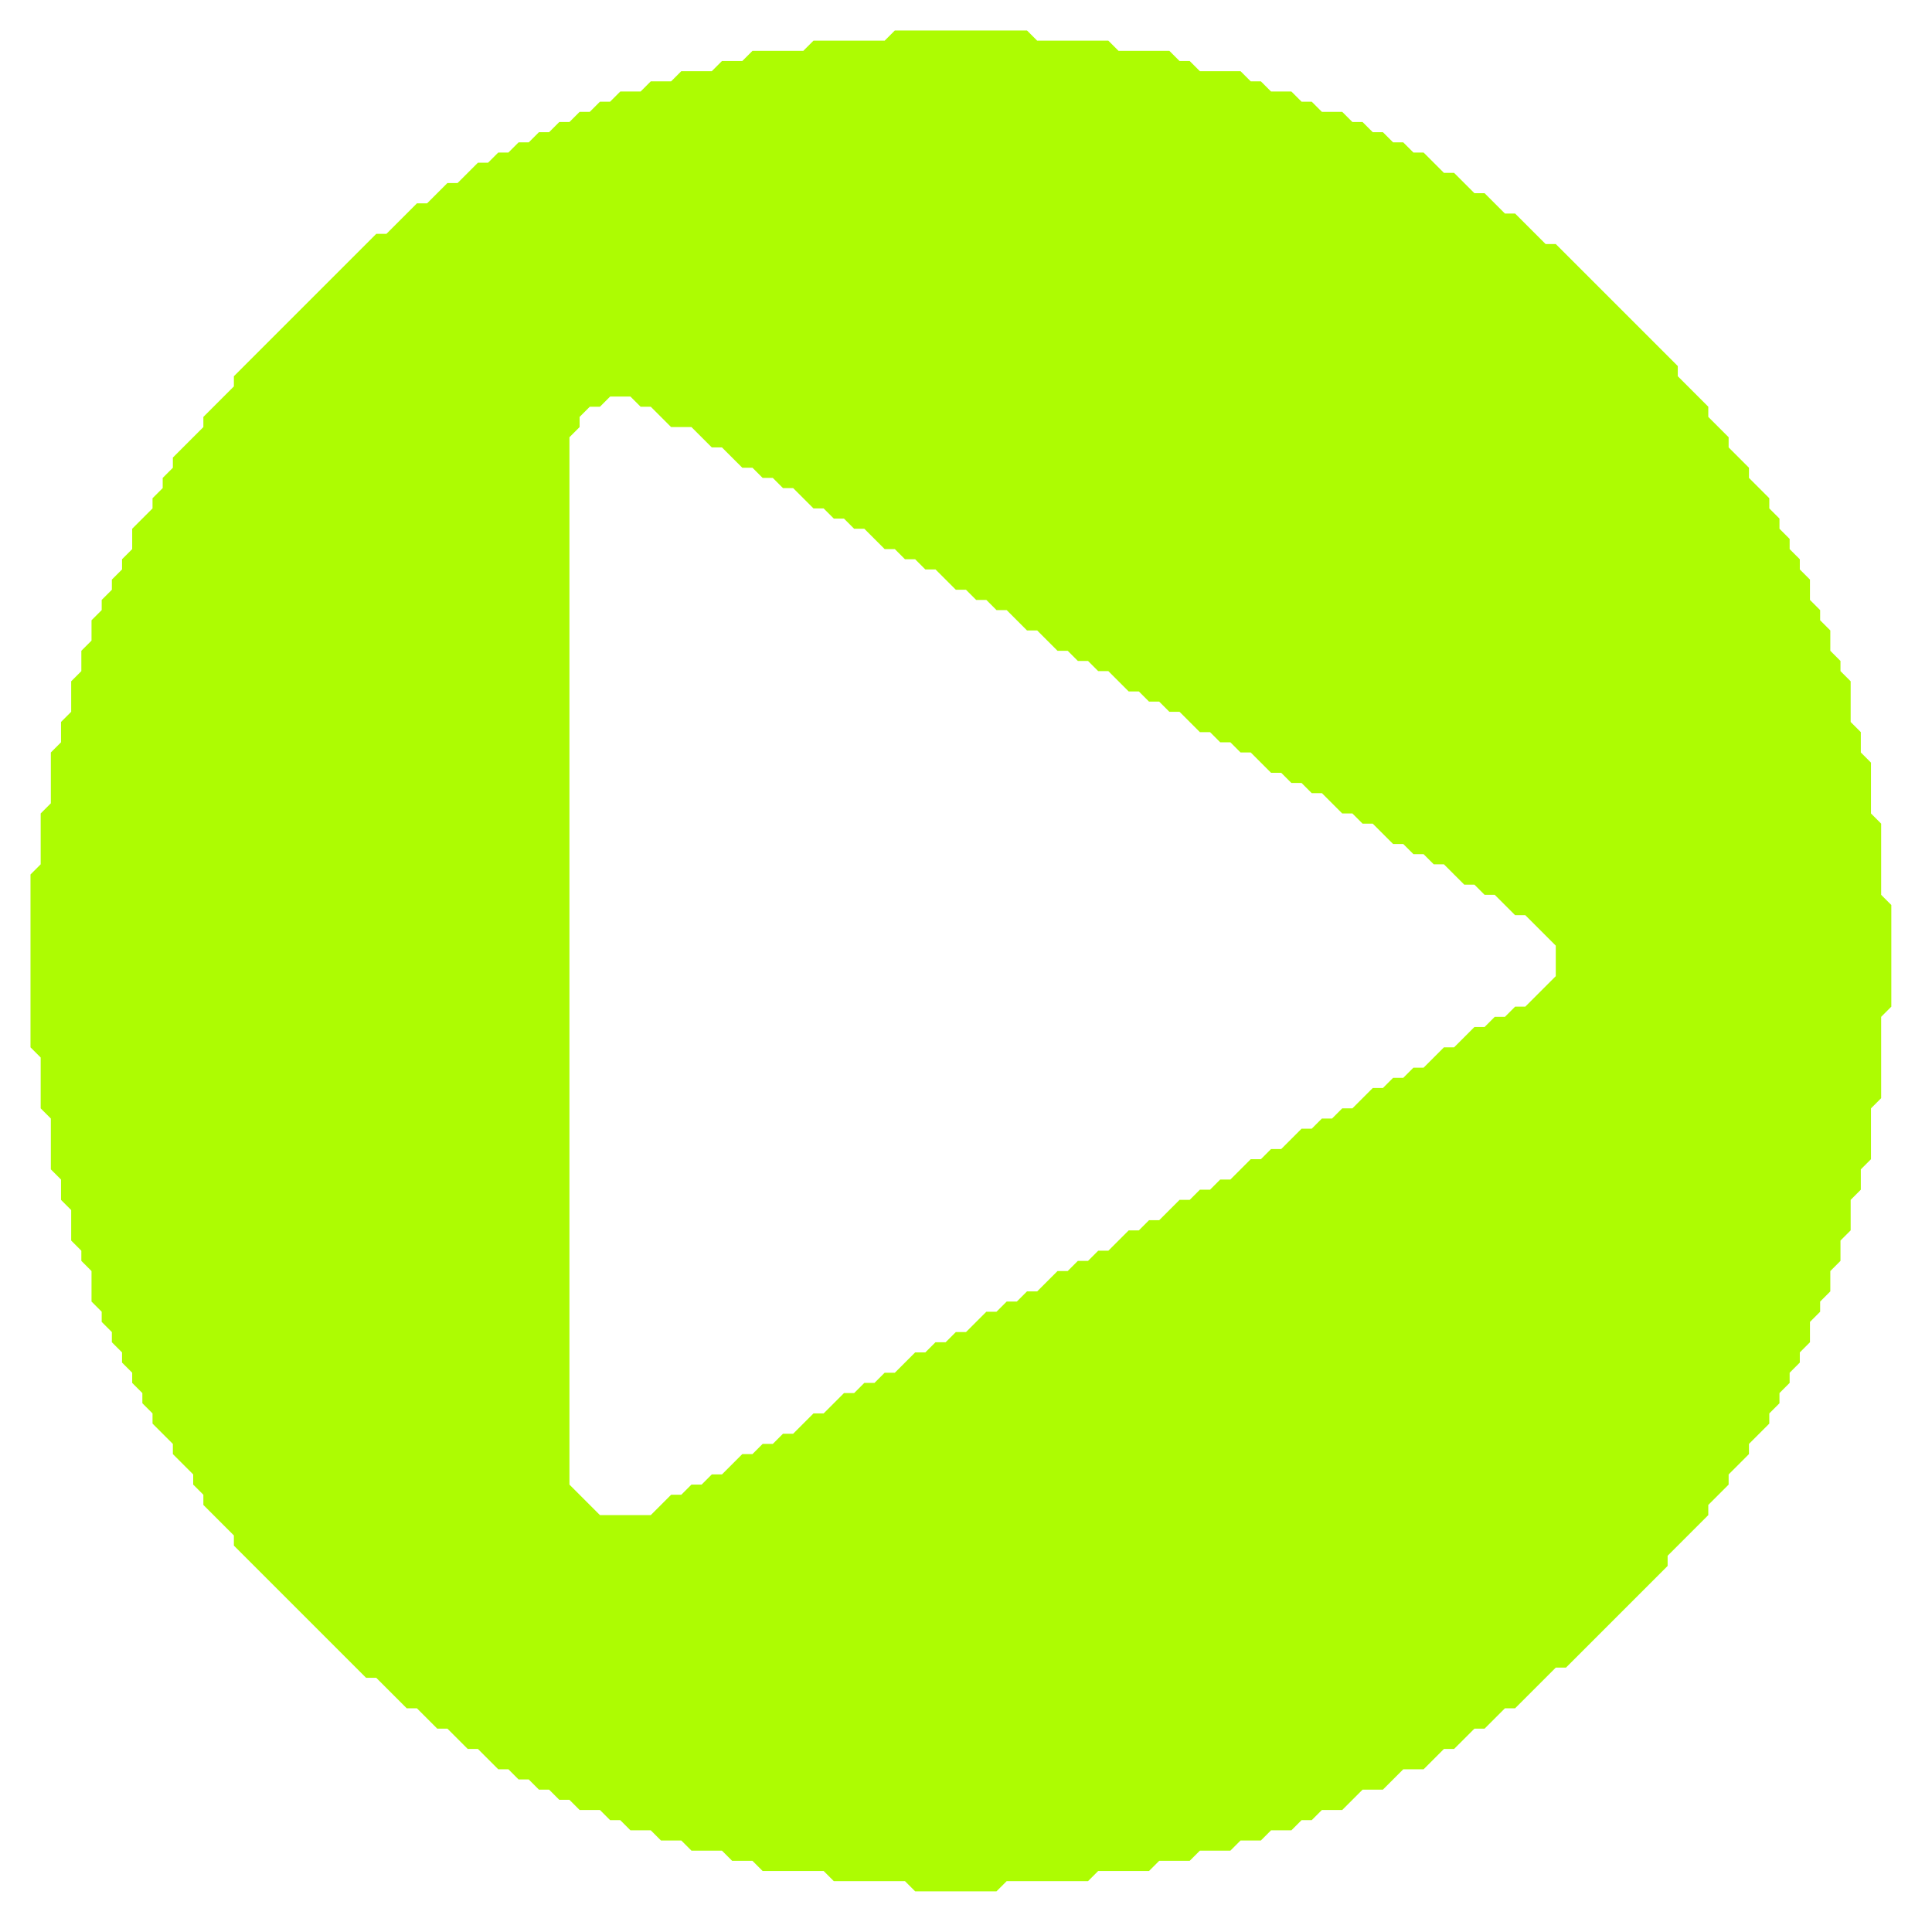
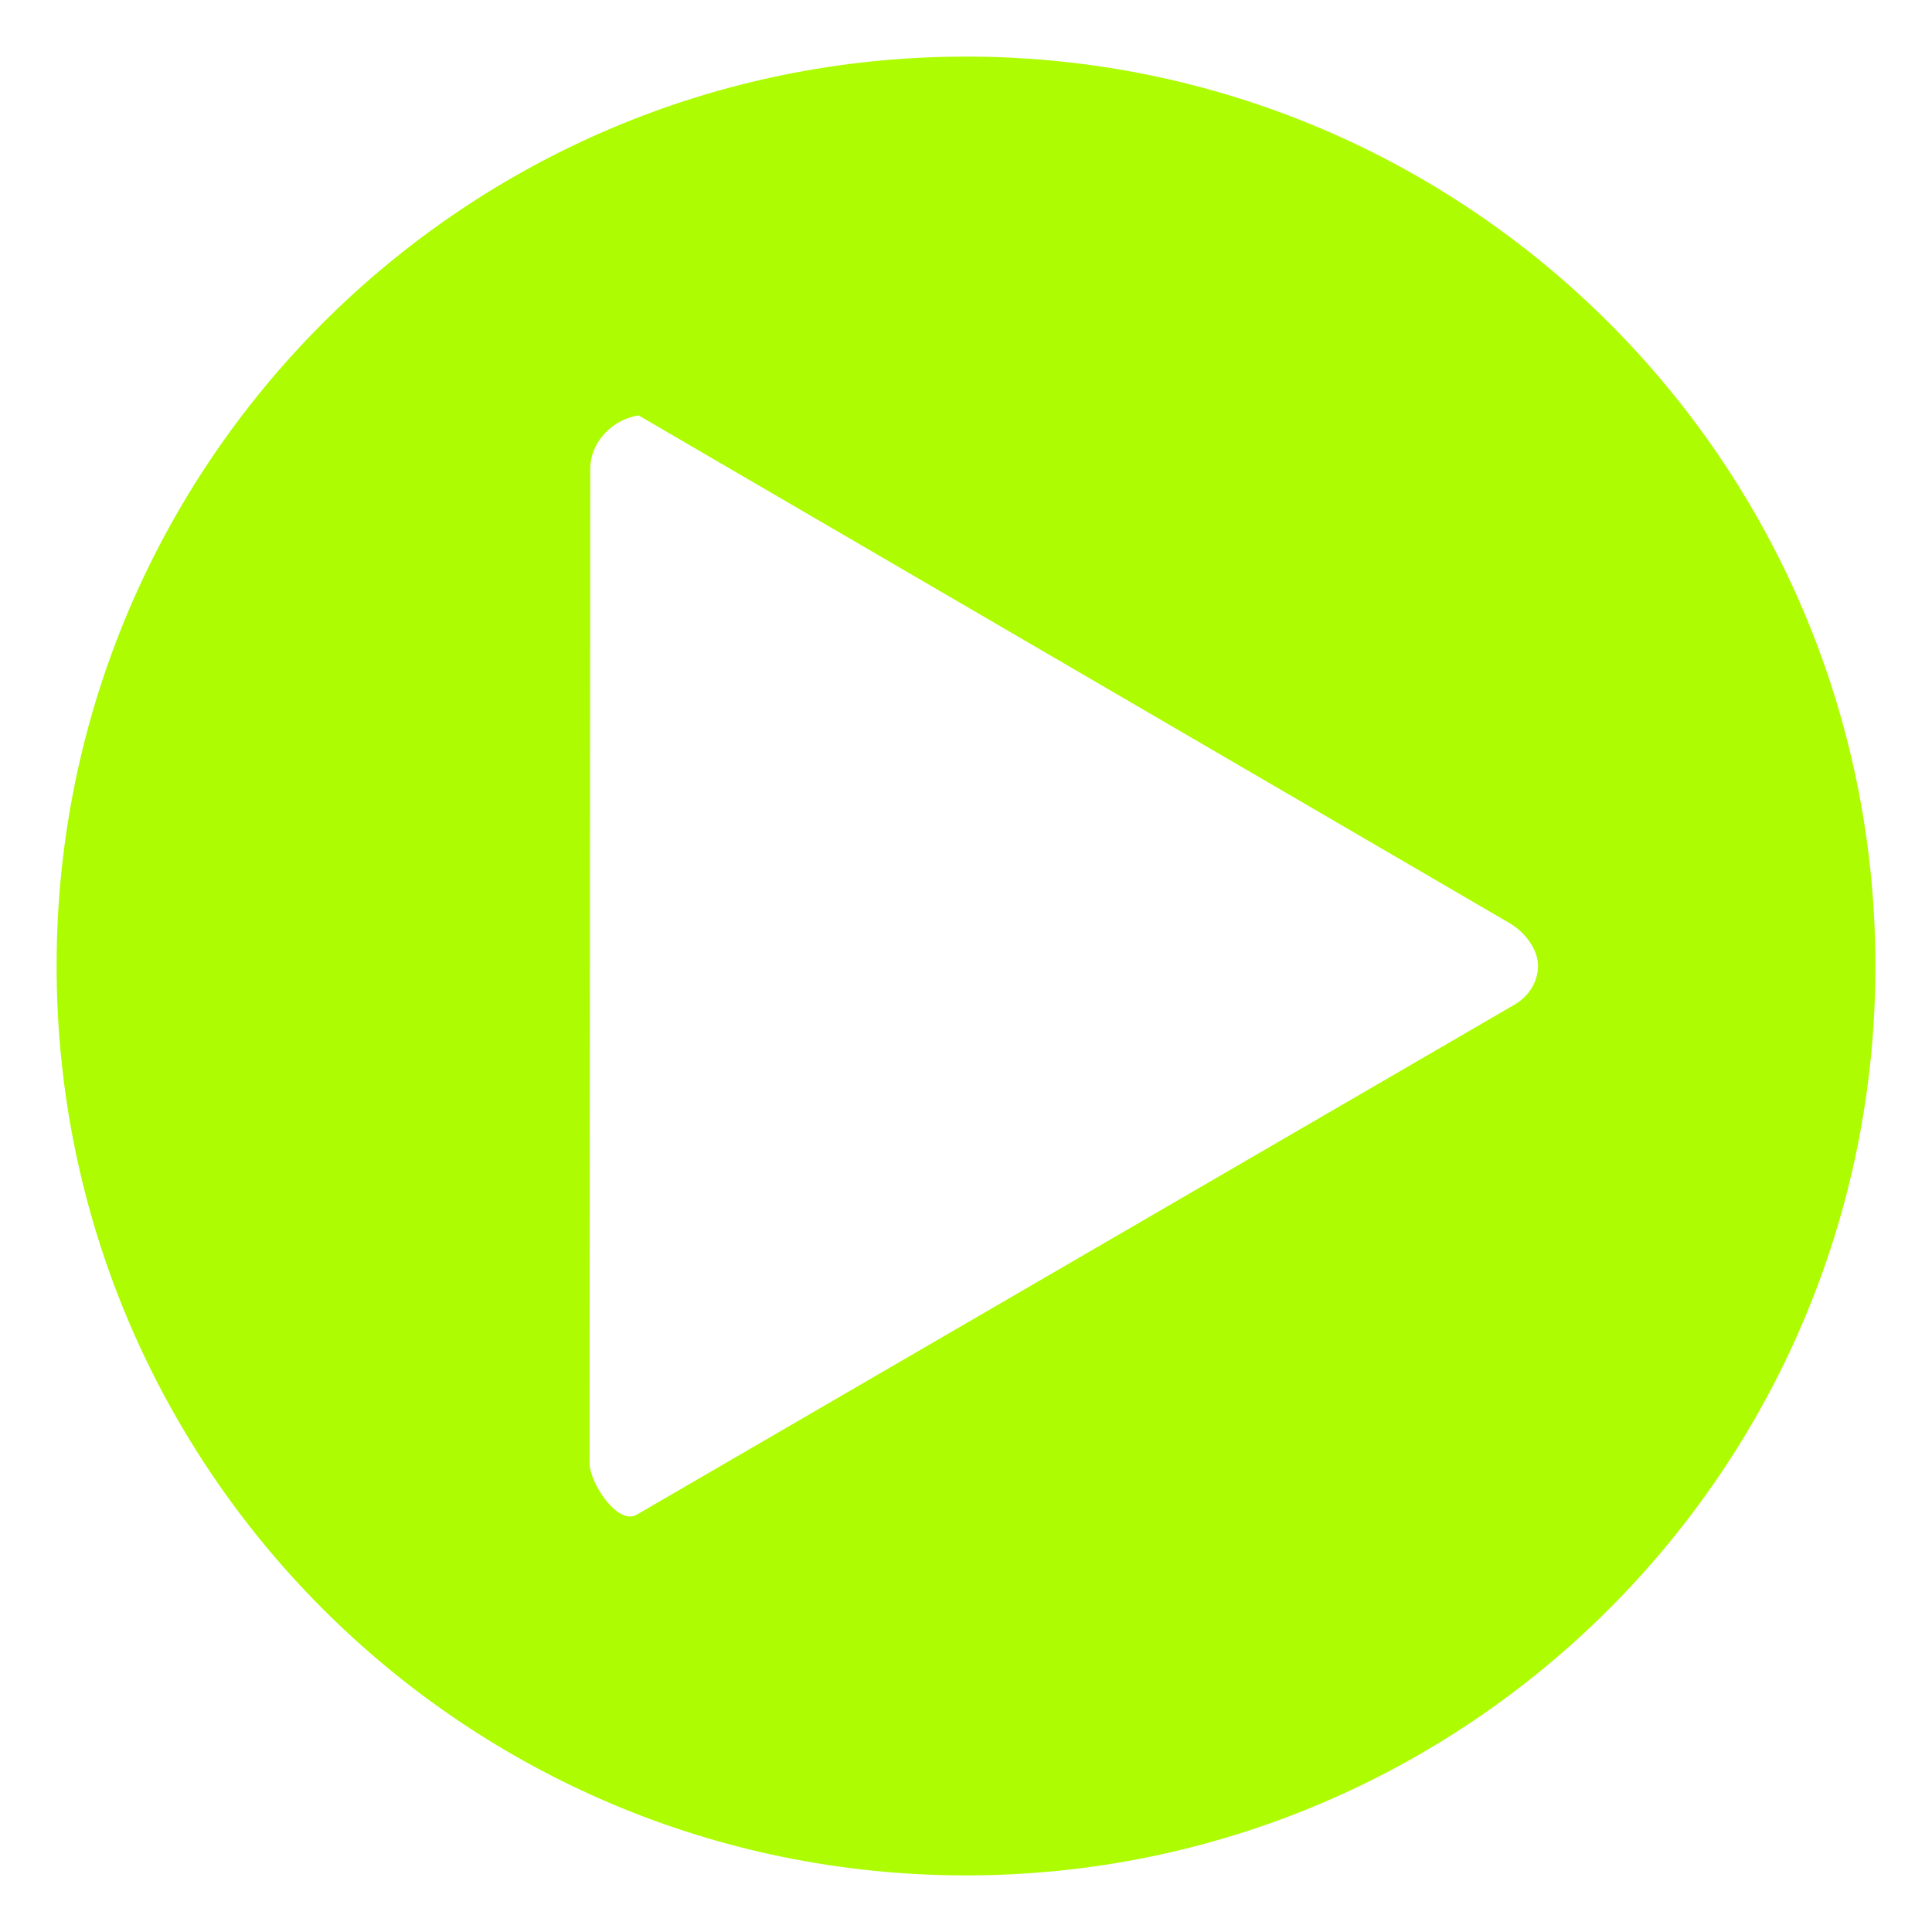
- <svg xmlns="http://www.w3.org/2000/svg" viewBox="0 0 190 190" role="img" aria-hidden="true">
-   <path d="M 88 3 L 87 4 L 80 4 L 79 5 L 74 5 L 73 6 L 71 6 L 70 7 L 67 7 L 66 8 L 64 8 L 63 9 L 61 9 L 60 10 L 59 10 L 58 11 L 57 11 L 56 12 L 55 12 L 54 13 L 53 13 L 52 14 L 51 14 L 50 15 L 49 15 L 48 16 L 47 16 L 45 18 L 44 18 L 42 20 L 41 20 L 38 23 L 37 23 L 23 37 L 23 38 L 20 41 L 20 42 L 17 45 L 17 46 L 16 47 L 16 48 L 15 49 L 15 50 L 13 52 L 13 54 L 12 55 L 12 56 L 11 57 L 11 58 L 10 59 L 10 60 L 9 61 L 9 63 L 8 64 L 8 66 L 7 67 L 7 70 L 6 71 L 6 73 L 5 74 L 5 79 L 4 80 L 4 85 L 3 86 L 3 103 L 4 104 L 4 109 L 5 110 L 5 115 L 6 116 L 6 118 L 7 119 L 7 122 L 8 123 L 8 124 L 9 125 L 9 128 L 10 129 L 10 130 L 11 131 L 11 132 L 12 133 L 12 134 L 13 135 L 13 136 L 14 137 L 14 138 L 15 139 L 15 140 L 17 142 L 17 143 L 19 145 L 19 146 L 20 147 L 20 148 L 23 151 L 23 152 L 36 165 L 37 165 L 40 168 L 41 168 L 43 170 L 44 170 L 46 172 L 47 172 L 49 174 L 50 174 L 51 175 L 52 175 L 53 176 L 54 176 L 55 177 L 56 177 L 57 178 L 59 178 L 60 179 L 61 179 L 62 180 L 64 180 L 65 181 L 67 181 L 68 182 L 71 182 L 72 183 L 74 183 L 75 184 L 81 184 L 82 185 L 89 185 L 90 186 L 98 186 L 99 185 L 107 185 L 108 184 L 113 184 L 114 183 L 117 183 L 118 182 L 121 182 L 122 181 L 124 181 L 125 180 L 127 180 L 128 179 L 129 179 L 130 178 L 132 178 L 134 176 L 136 176 L 138 174 L 140 174 L 142 172 L 143 172 L 145 170 L 146 170 L 148 168 L 149 168 L 153 164 L 154 164 L 164 154 L 164 153 L 168 149 L 168 148 L 170 146 L 170 145 L 172 143 L 172 142 L 174 140 L 174 139 L 175 138 L 175 137 L 176 136 L 176 135 L 177 134 L 177 133 L 178 132 L 178 130 L 179 129 L 179 128 L 180 127 L 180 125 L 181 124 L 181 122 L 182 121 L 182 118 L 183 117 L 183 115 L 184 114 L 184 109 L 185 108 L 185 100 L 186 99 L 186 89 L 185 88 L 185 81 L 184 80 L 184 75 L 183 74 L 183 72 L 182 71 L 182 67 L 181 66 L 181 65 L 180 64 L 180 62 L 179 61 L 179 60 L 178 59 L 178 57 L 177 56 L 177 55 L 176 54 L 176 53 L 175 52 L 175 51 L 174 50 L 174 49 L 172 47 L 172 46 L 170 44 L 170 43 L 168 41 L 168 40 L 165 37 L 165 36 L 153 24 L 152 24 L 149 21 L 148 21 L 146 19 L 145 19 L 143 17 L 142 17 L 140 15 L 139 15 L 138 14 L 137 14 L 136 13 L 135 13 L 134 12 L 133 12 L 132 11 L 130 11 L 129 10 L 128 10 L 127 9 L 125 9 L 124 8 L 123 8 L 122 7 L 118 7 L 117 6 L 116 6 L 115 5 L 110 5 L 109 4 L 102 4 L 101 3 Z M 59 40 L 60 39 L 62 39 L 63 40 L 64 40 L 66 42 L 68 42 L 70 44 L 71 44 L 73 46 L 74 46 L 75 47 L 76 47 L 77 48 L 78 48 L 80 50 L 81 50 L 82 51 L 83 51 L 84 52 L 85 52 L 87 54 L 88 54 L 89 55 L 90 55 L 91 56 L 92 56 L 94 58 L 95 58 L 96 59 L 97 59 L 98 60 L 99 60 L 101 62 L 102 62 L 104 64 L 105 64 L 106 65 L 107 65 L 108 66 L 109 66 L 111 68 L 112 68 L 113 69 L 114 69 L 115 70 L 116 70 L 118 72 L 119 72 L 120 73 L 121 73 L 122 74 L 123 74 L 125 76 L 126 76 L 127 77 L 128 77 L 129 78 L 130 78 L 132 80 L 133 80 L 134 81 L 135 81 L 137 83 L 138 83 L 139 84 L 140 84 L 141 85 L 142 85 L 144 87 L 145 87 L 146 88 L 147 88 L 149 90 L 150 90 L 153 93 L 153 96 L 150 99 L 149 99 L 148 100 L 147 100 L 146 101 L 145 101 L 143 103 L 142 103 L 140 105 L 139 105 L 138 106 L 137 106 L 136 107 L 135 107 L 133 109 L 132 109 L 131 110 L 130 110 L 129 111 L 128 111 L 126 113 L 125 113 L 124 114 L 123 114 L 121 116 L 120 116 L 119 117 L 118 117 L 117 118 L 116 118 L 114 120 L 113 120 L 112 121 L 111 121 L 109 123 L 108 123 L 107 124 L 106 124 L 105 125 L 104 125 L 102 127 L 101 127 L 100 128 L 99 128 L 98 129 L 97 129 L 95 131 L 94 131 L 93 132 L 92 132 L 91 133 L 90 133 L 88 135 L 87 135 L 86 136 L 85 136 L 84 137 L 83 137 L 81 139 L 80 139 L 78 141 L 77 141 L 76 142 L 75 142 L 74 143 L 73 143 L 71 145 L 70 145 L 69 146 L 68 146 L 67 147 L 66 147 L 64 149 L 59 149 L 56 146 L 56 43 L 57 42 L 57 41 L 58 40 Z" fill="#ADFC02" fill-rule="evenodd" />
+ <svg xmlns="http://www.w3.org/2000/svg" viewBox="0 0 204.81 204.81">
+   <g transform="translate(6.00,-1.08)">
+     <path d="M96.4,7.08c53.25,0,96.41,43.16,96.41,96.4s-43.16,96.41-96.41,96.41S0,156.73,0,103.48,43.16,7.08,96.4,7.08ZM154.56,107.58c1.84-1.07,2.64-2.95,2.46-4.52-.16-1.38-1.23-3.1-3.04-4.15L61.7,45.12c-2.75.4-5.13,2.79-5.13,5.69l-.07,105.41c0,1.99,2.95,6.63,5.02,5.42l93.04-54.06Z" fill="#ADFC02" />
+   </g>
</svg>
